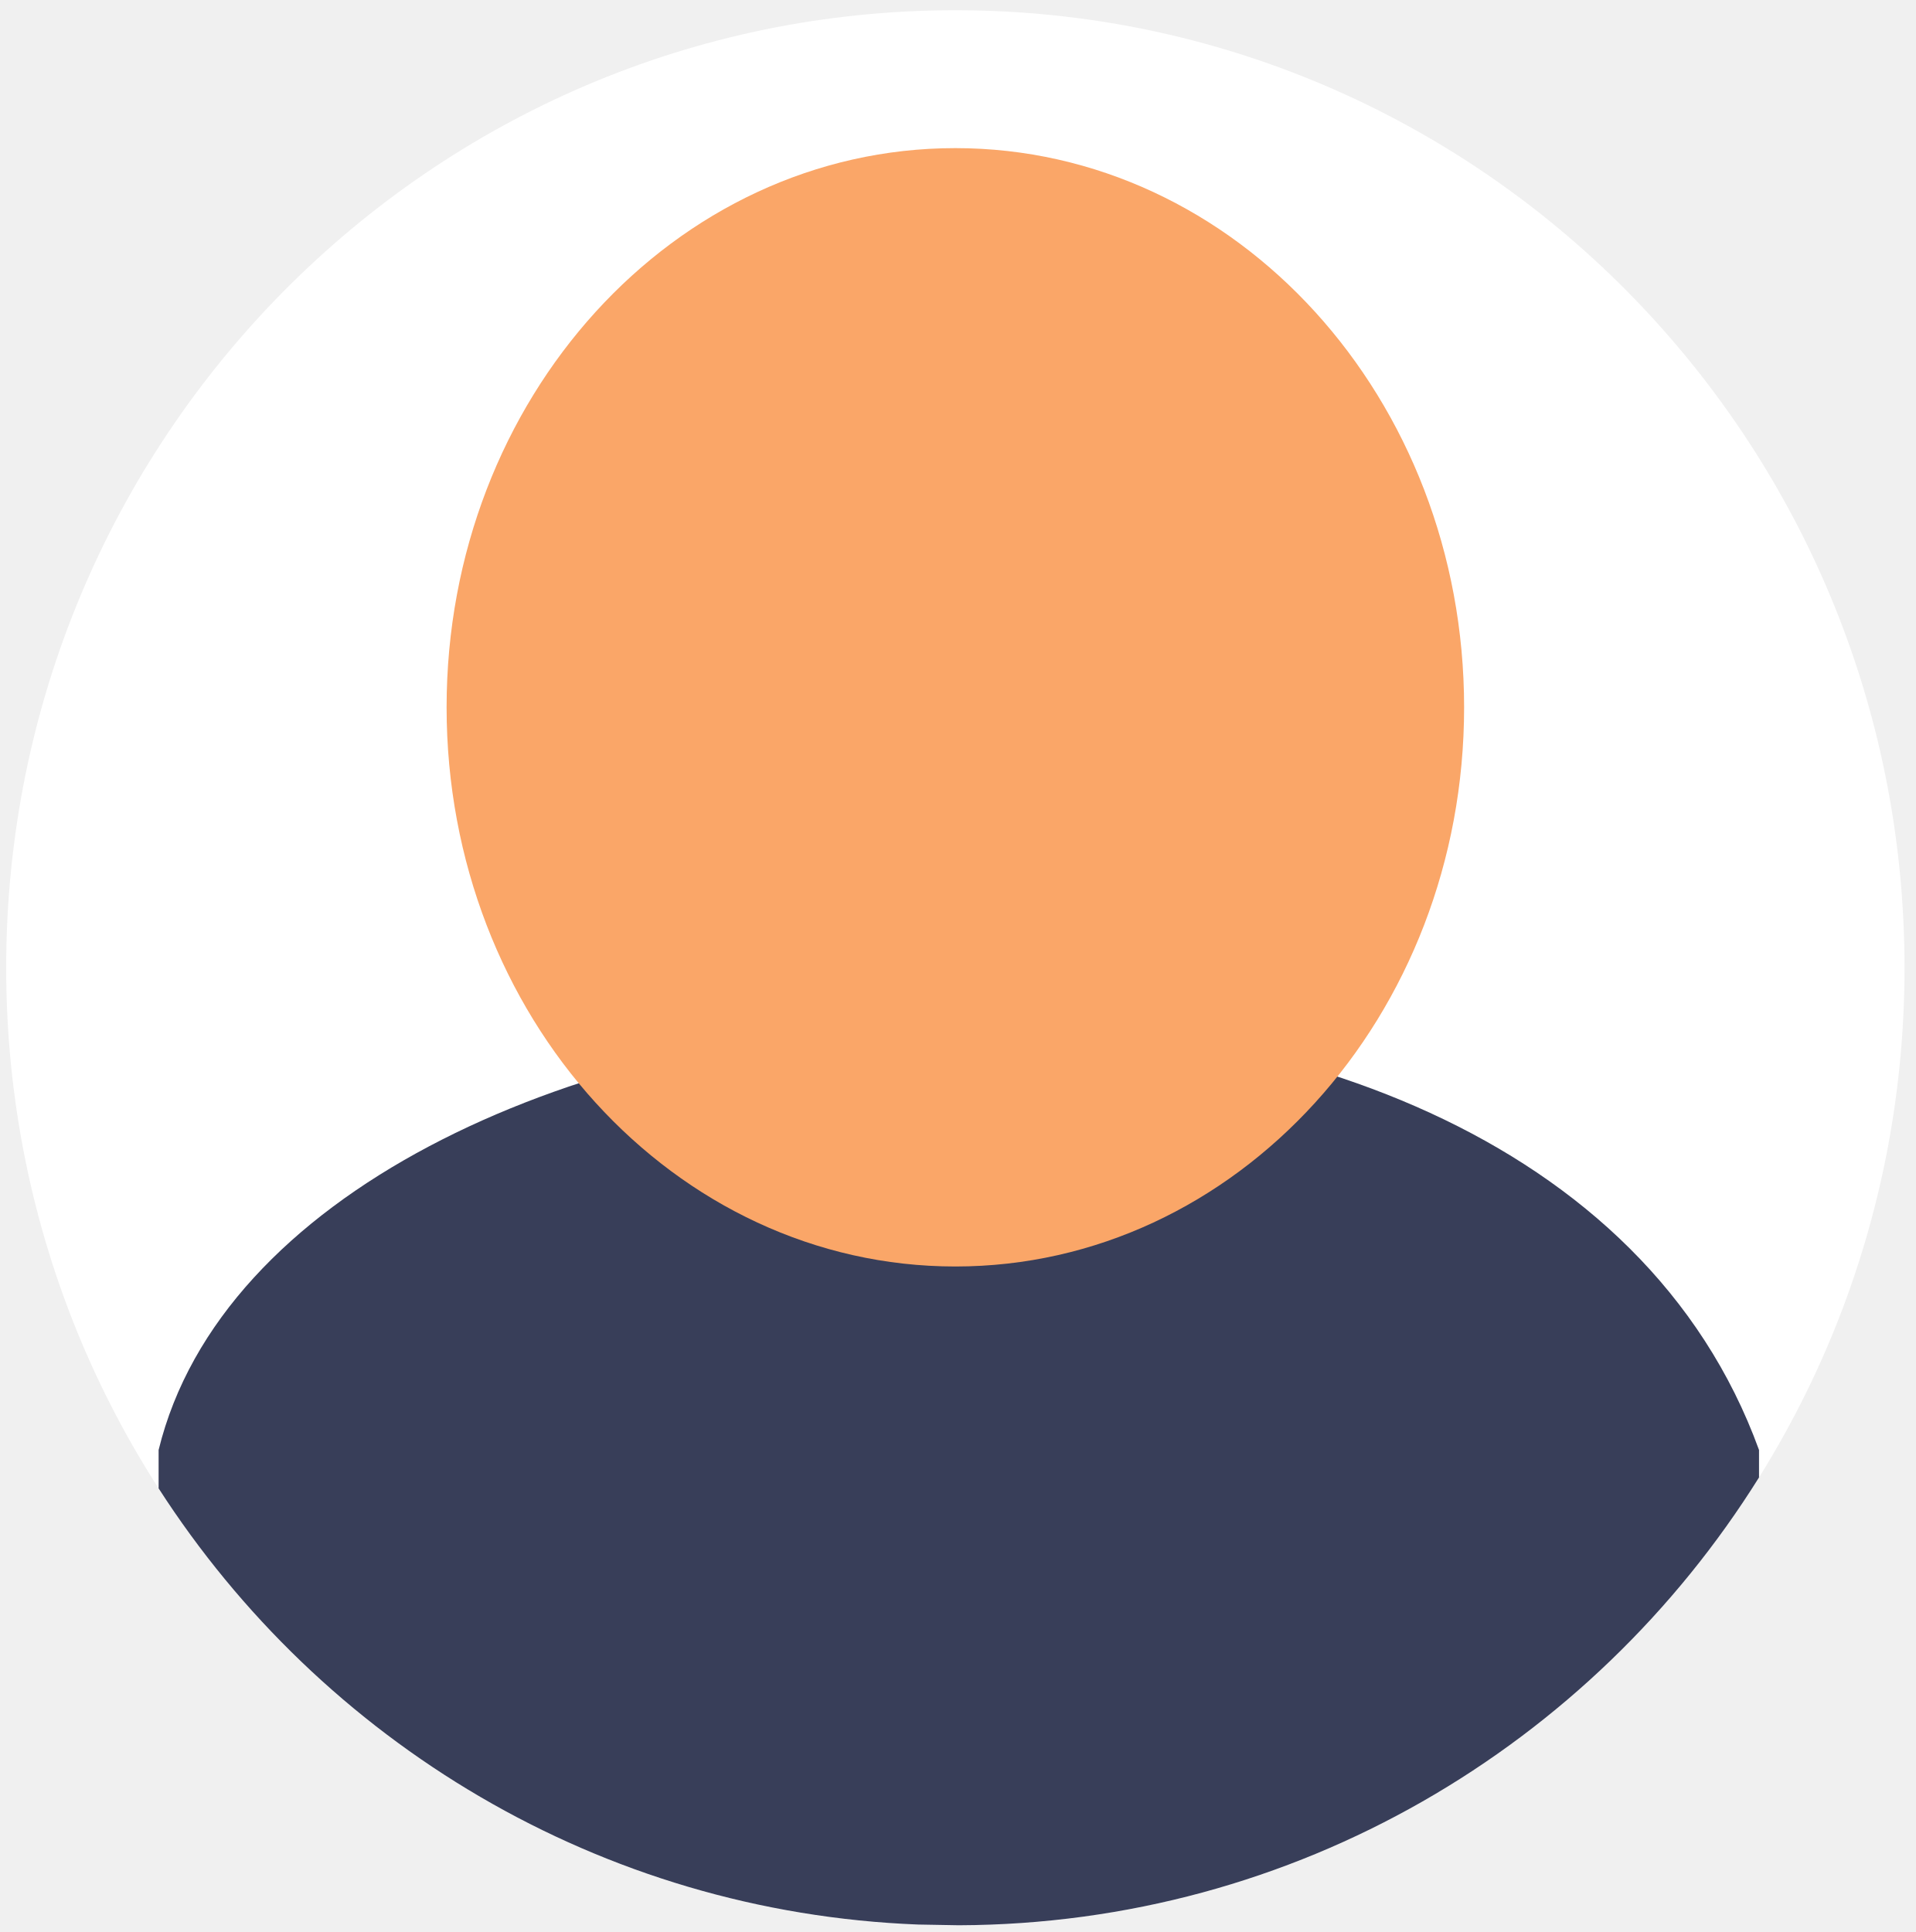
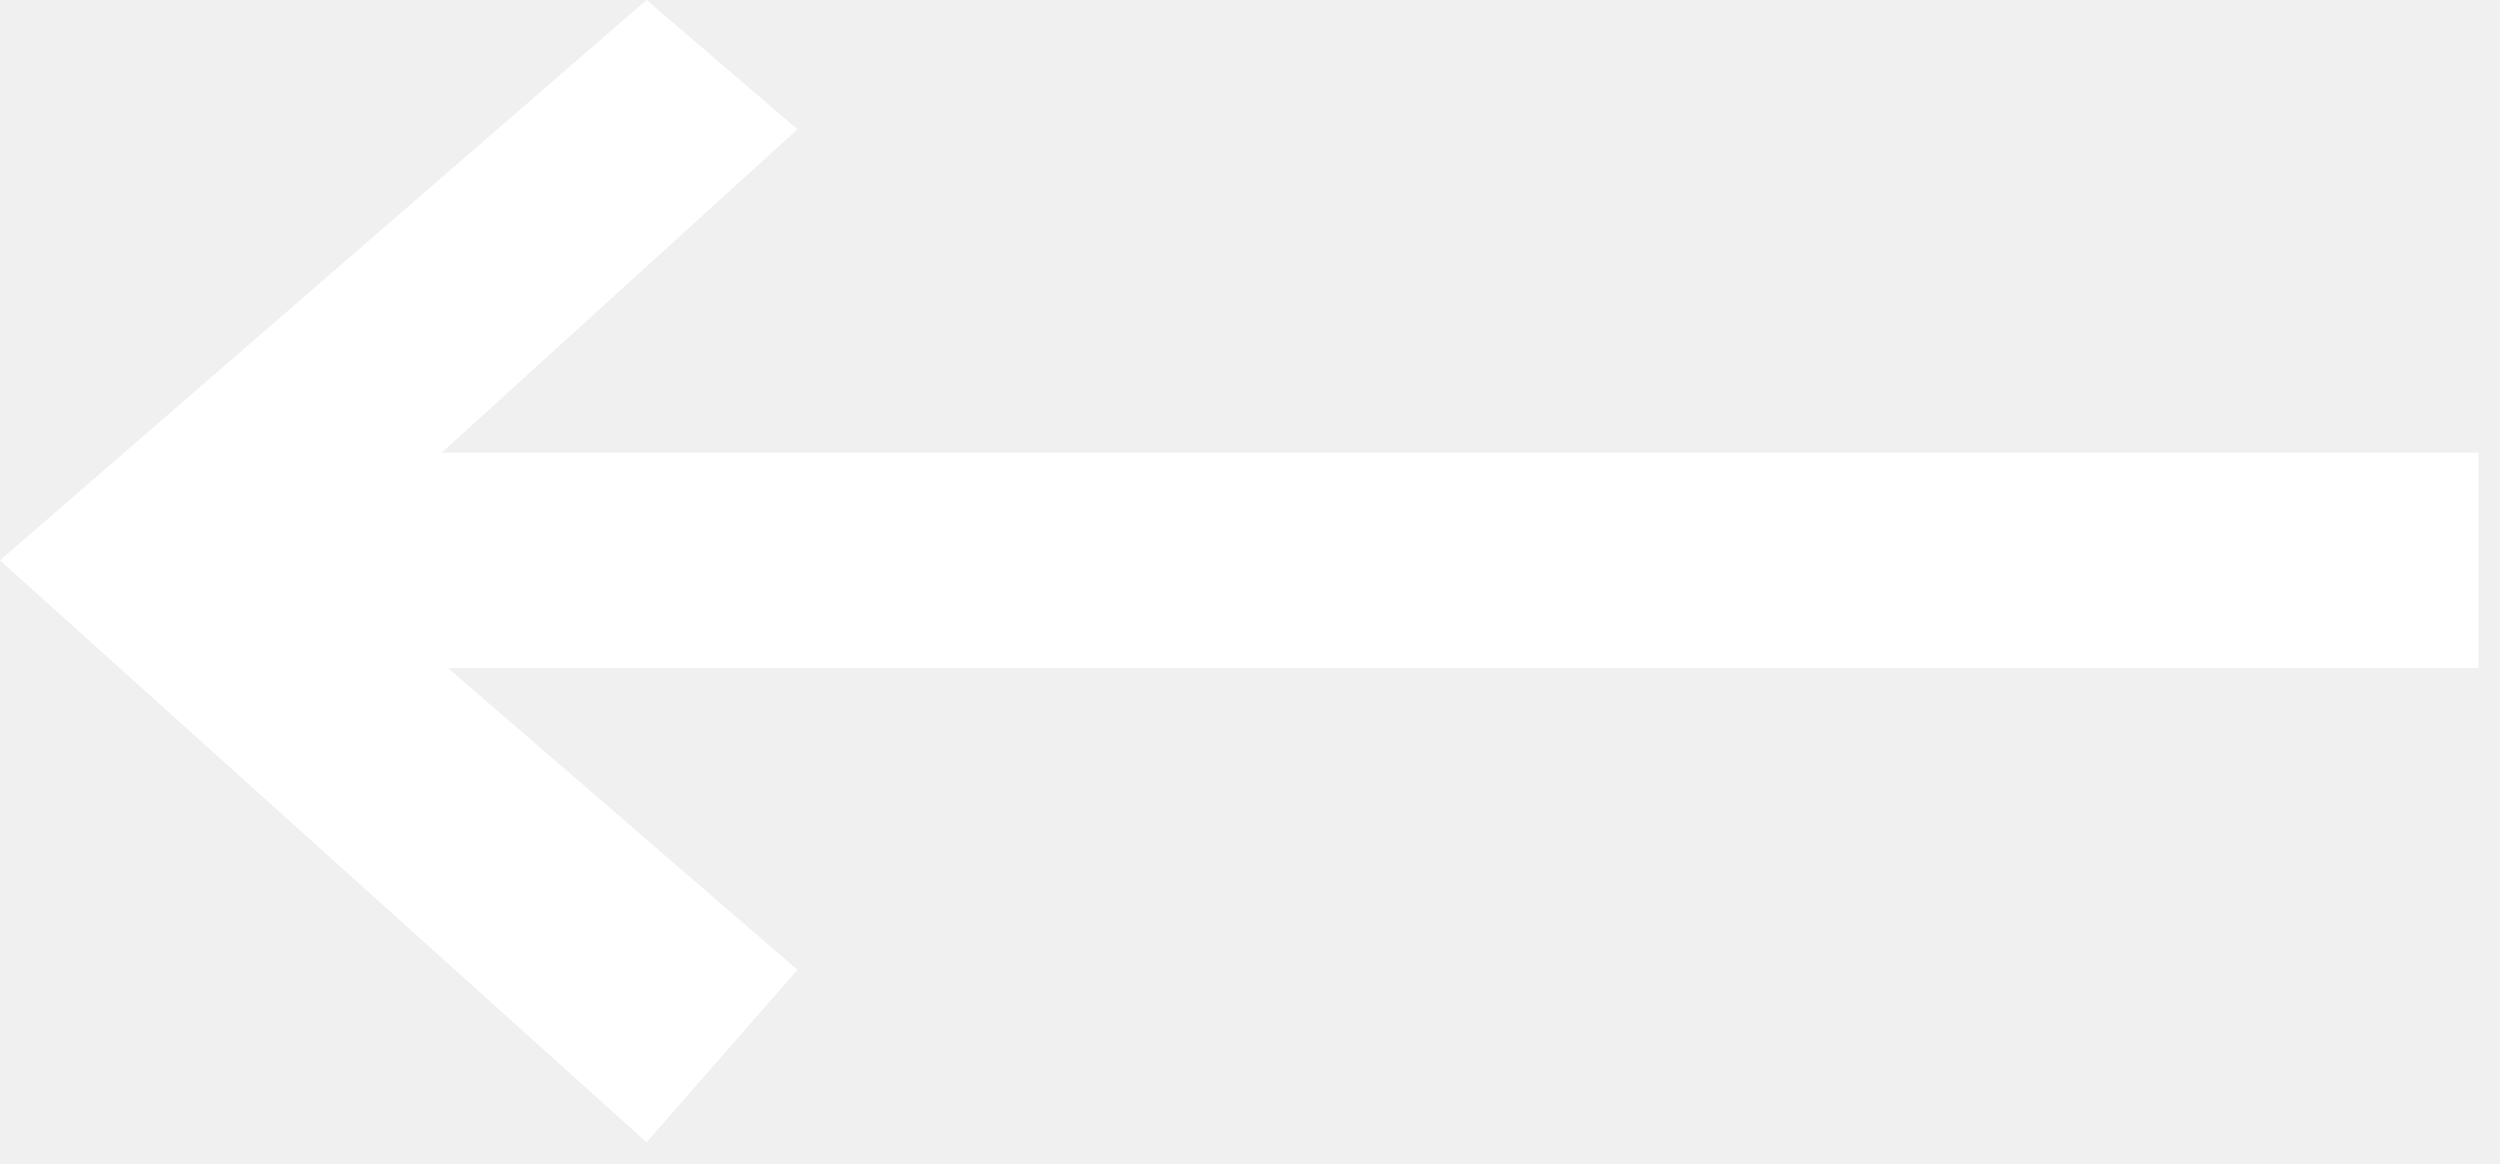
- <svg xmlns="http://www.w3.org/2000/svg" width="113" height="114" viewBox="0 0 113 114" fill="none">
-   <path d="M112.365 57.103C112.365 88.308 87.293 113.604 56.365 113.604C25.437 113.604 0.365 88.308 0.365 57.103C0.365 25.899 25.437 0.604 56.365 0.604C87.293 0.604 112.365 25.899 112.365 57.103Z" fill="white" />
-   <path d="M9.358 87.823V85.558C16.716 55.453 90.292 48.441 103.781 85.558V87.178C93.902 103 76.458 113.531 56.571 113.603L54.184 113.561C35.39 112.835 18.97 102.764 9.358 87.823Z" fill="#383E59" />
-   <path d="M86.381 41.736C86.381 59.959 72.943 74.731 56.365 74.731C39.788 74.731 26.349 59.959 26.349 41.736C26.349 23.512 39.788 8.74 56.365 8.74C72.943 8.74 86.381 23.512 86.381 41.736Z" fill="#FAA668" />
+ <svg xmlns="http://www.w3.org/2000/svg" width="58" height="27" viewBox="0 0 58 27" fill="none">
+   <path d="M7.5 10.5H57.5V15.5H7.5V10.5Z" fill="white" />
+   <path d="M18.5 3L7.5 13L18.5 22.5L15 26.5L0 13L15 0L18.5 3Z" fill="white" />
</svg>
